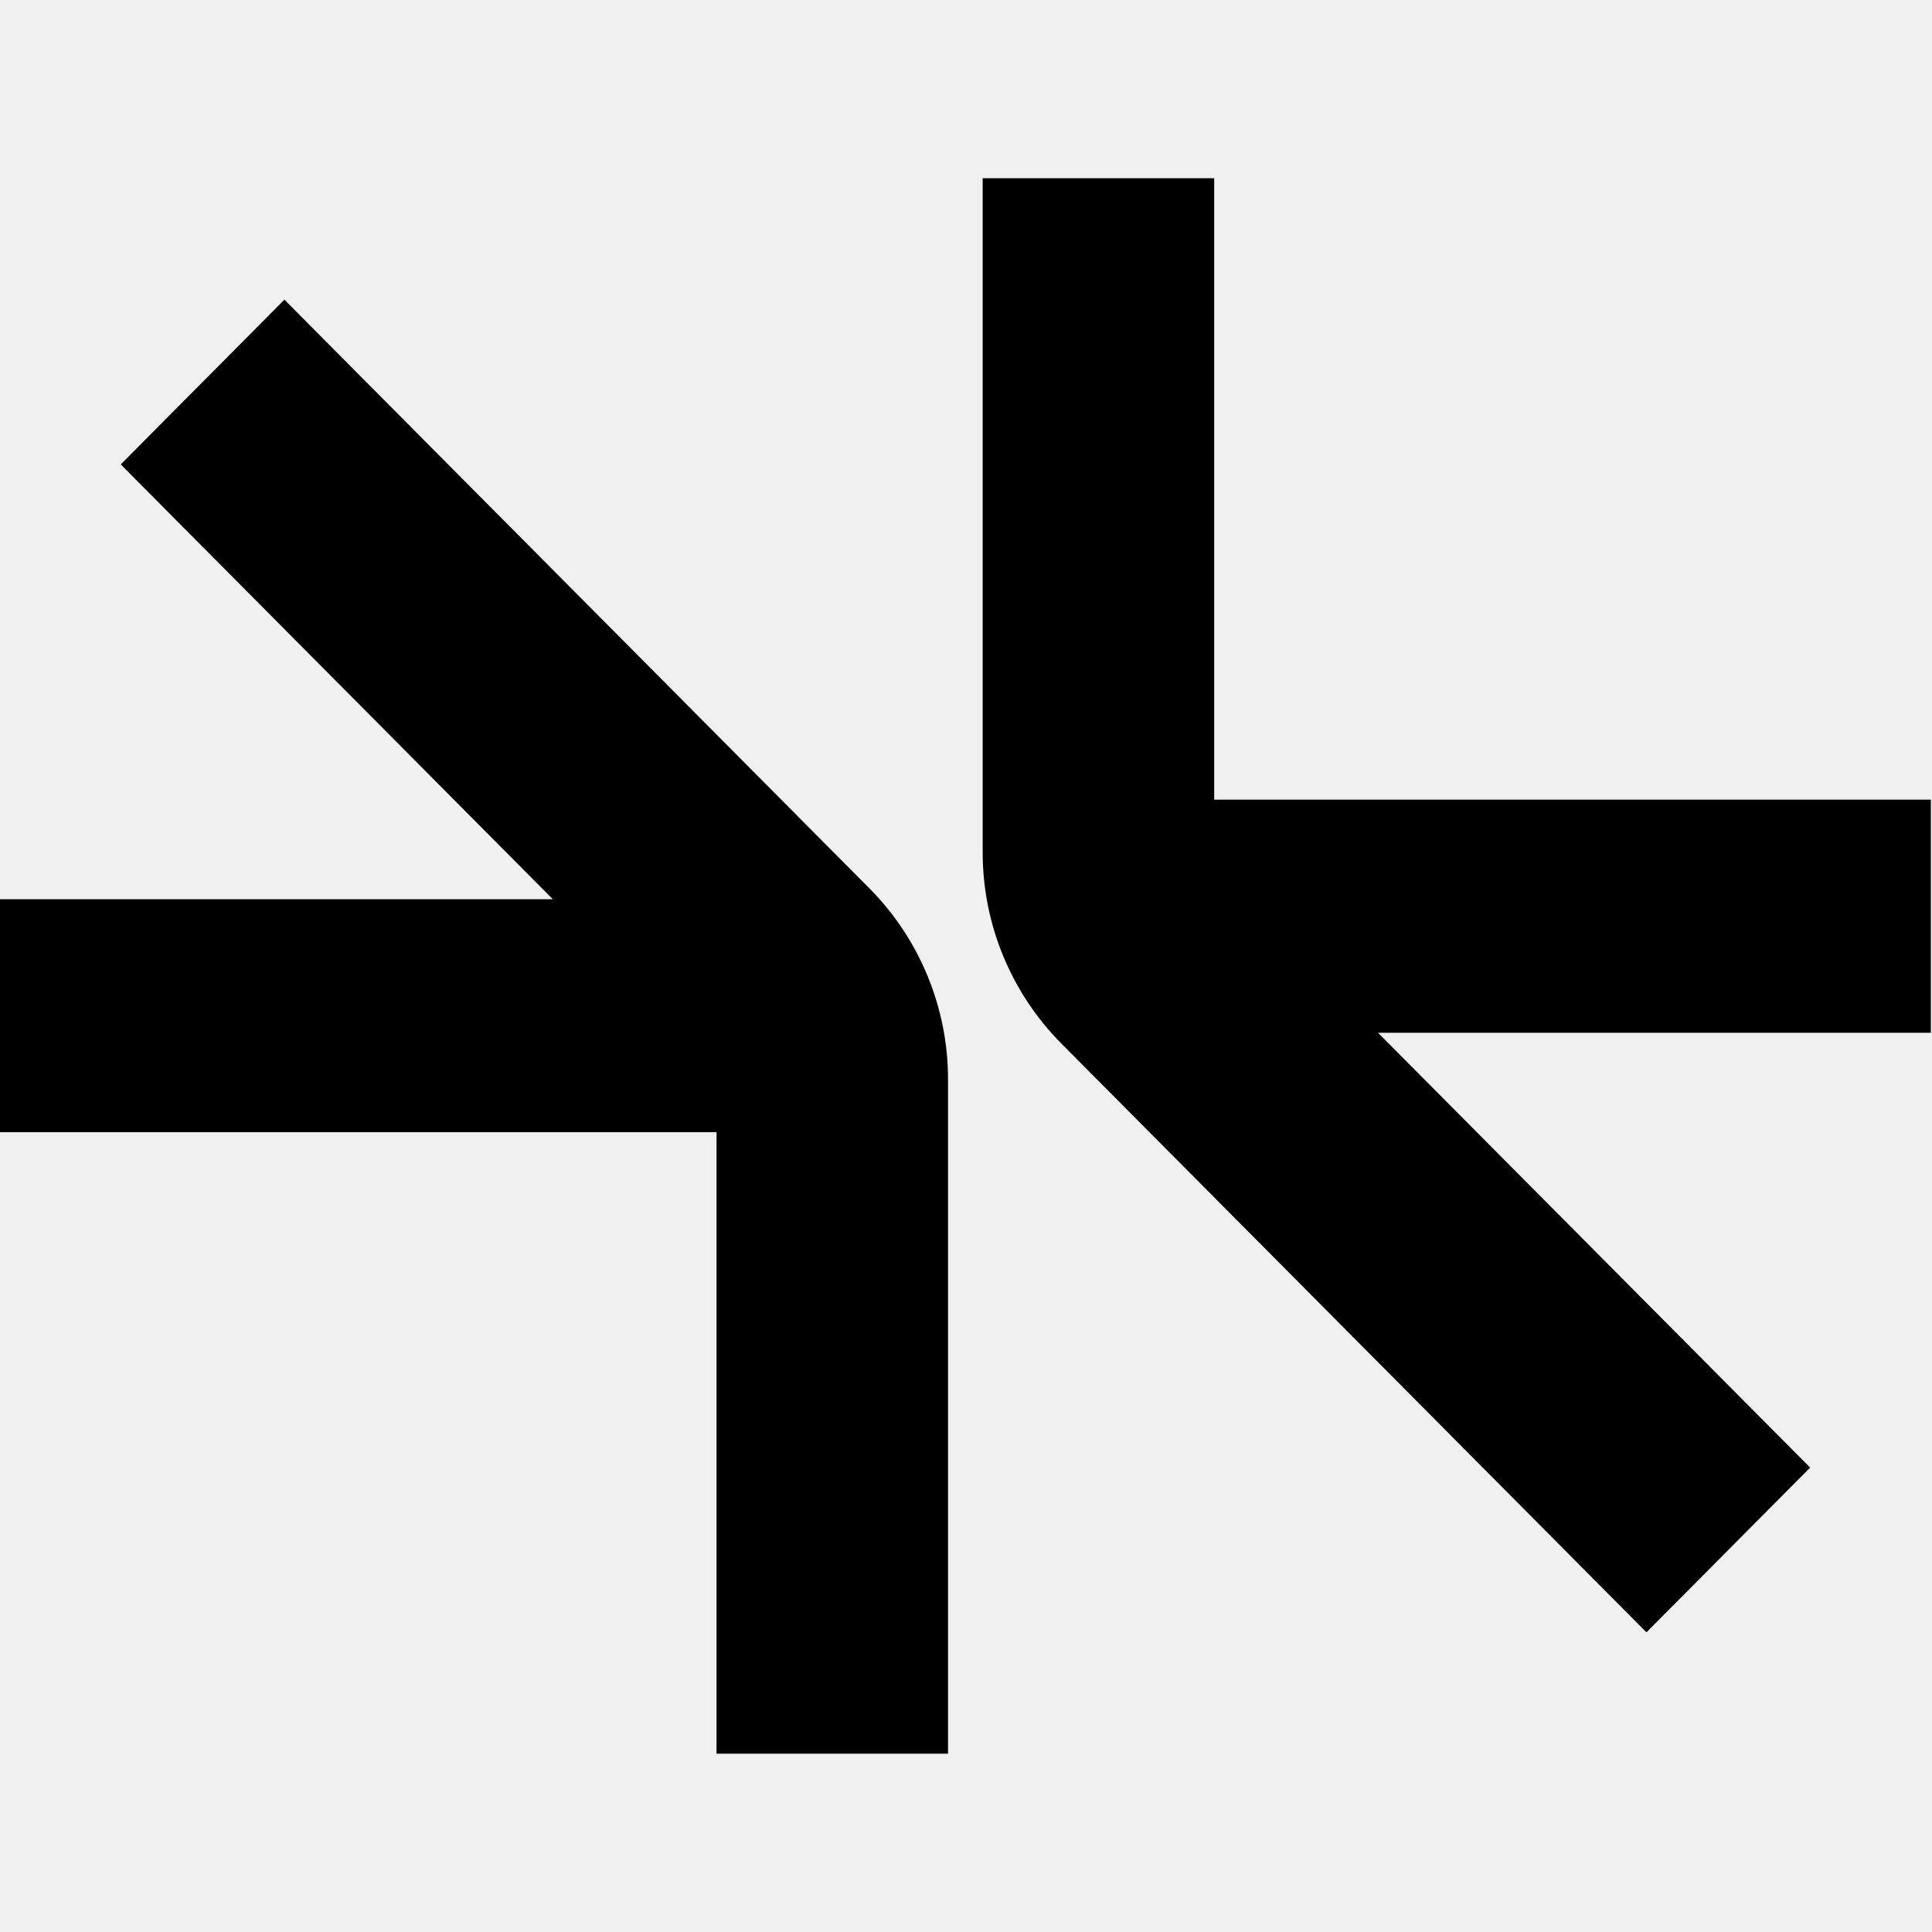
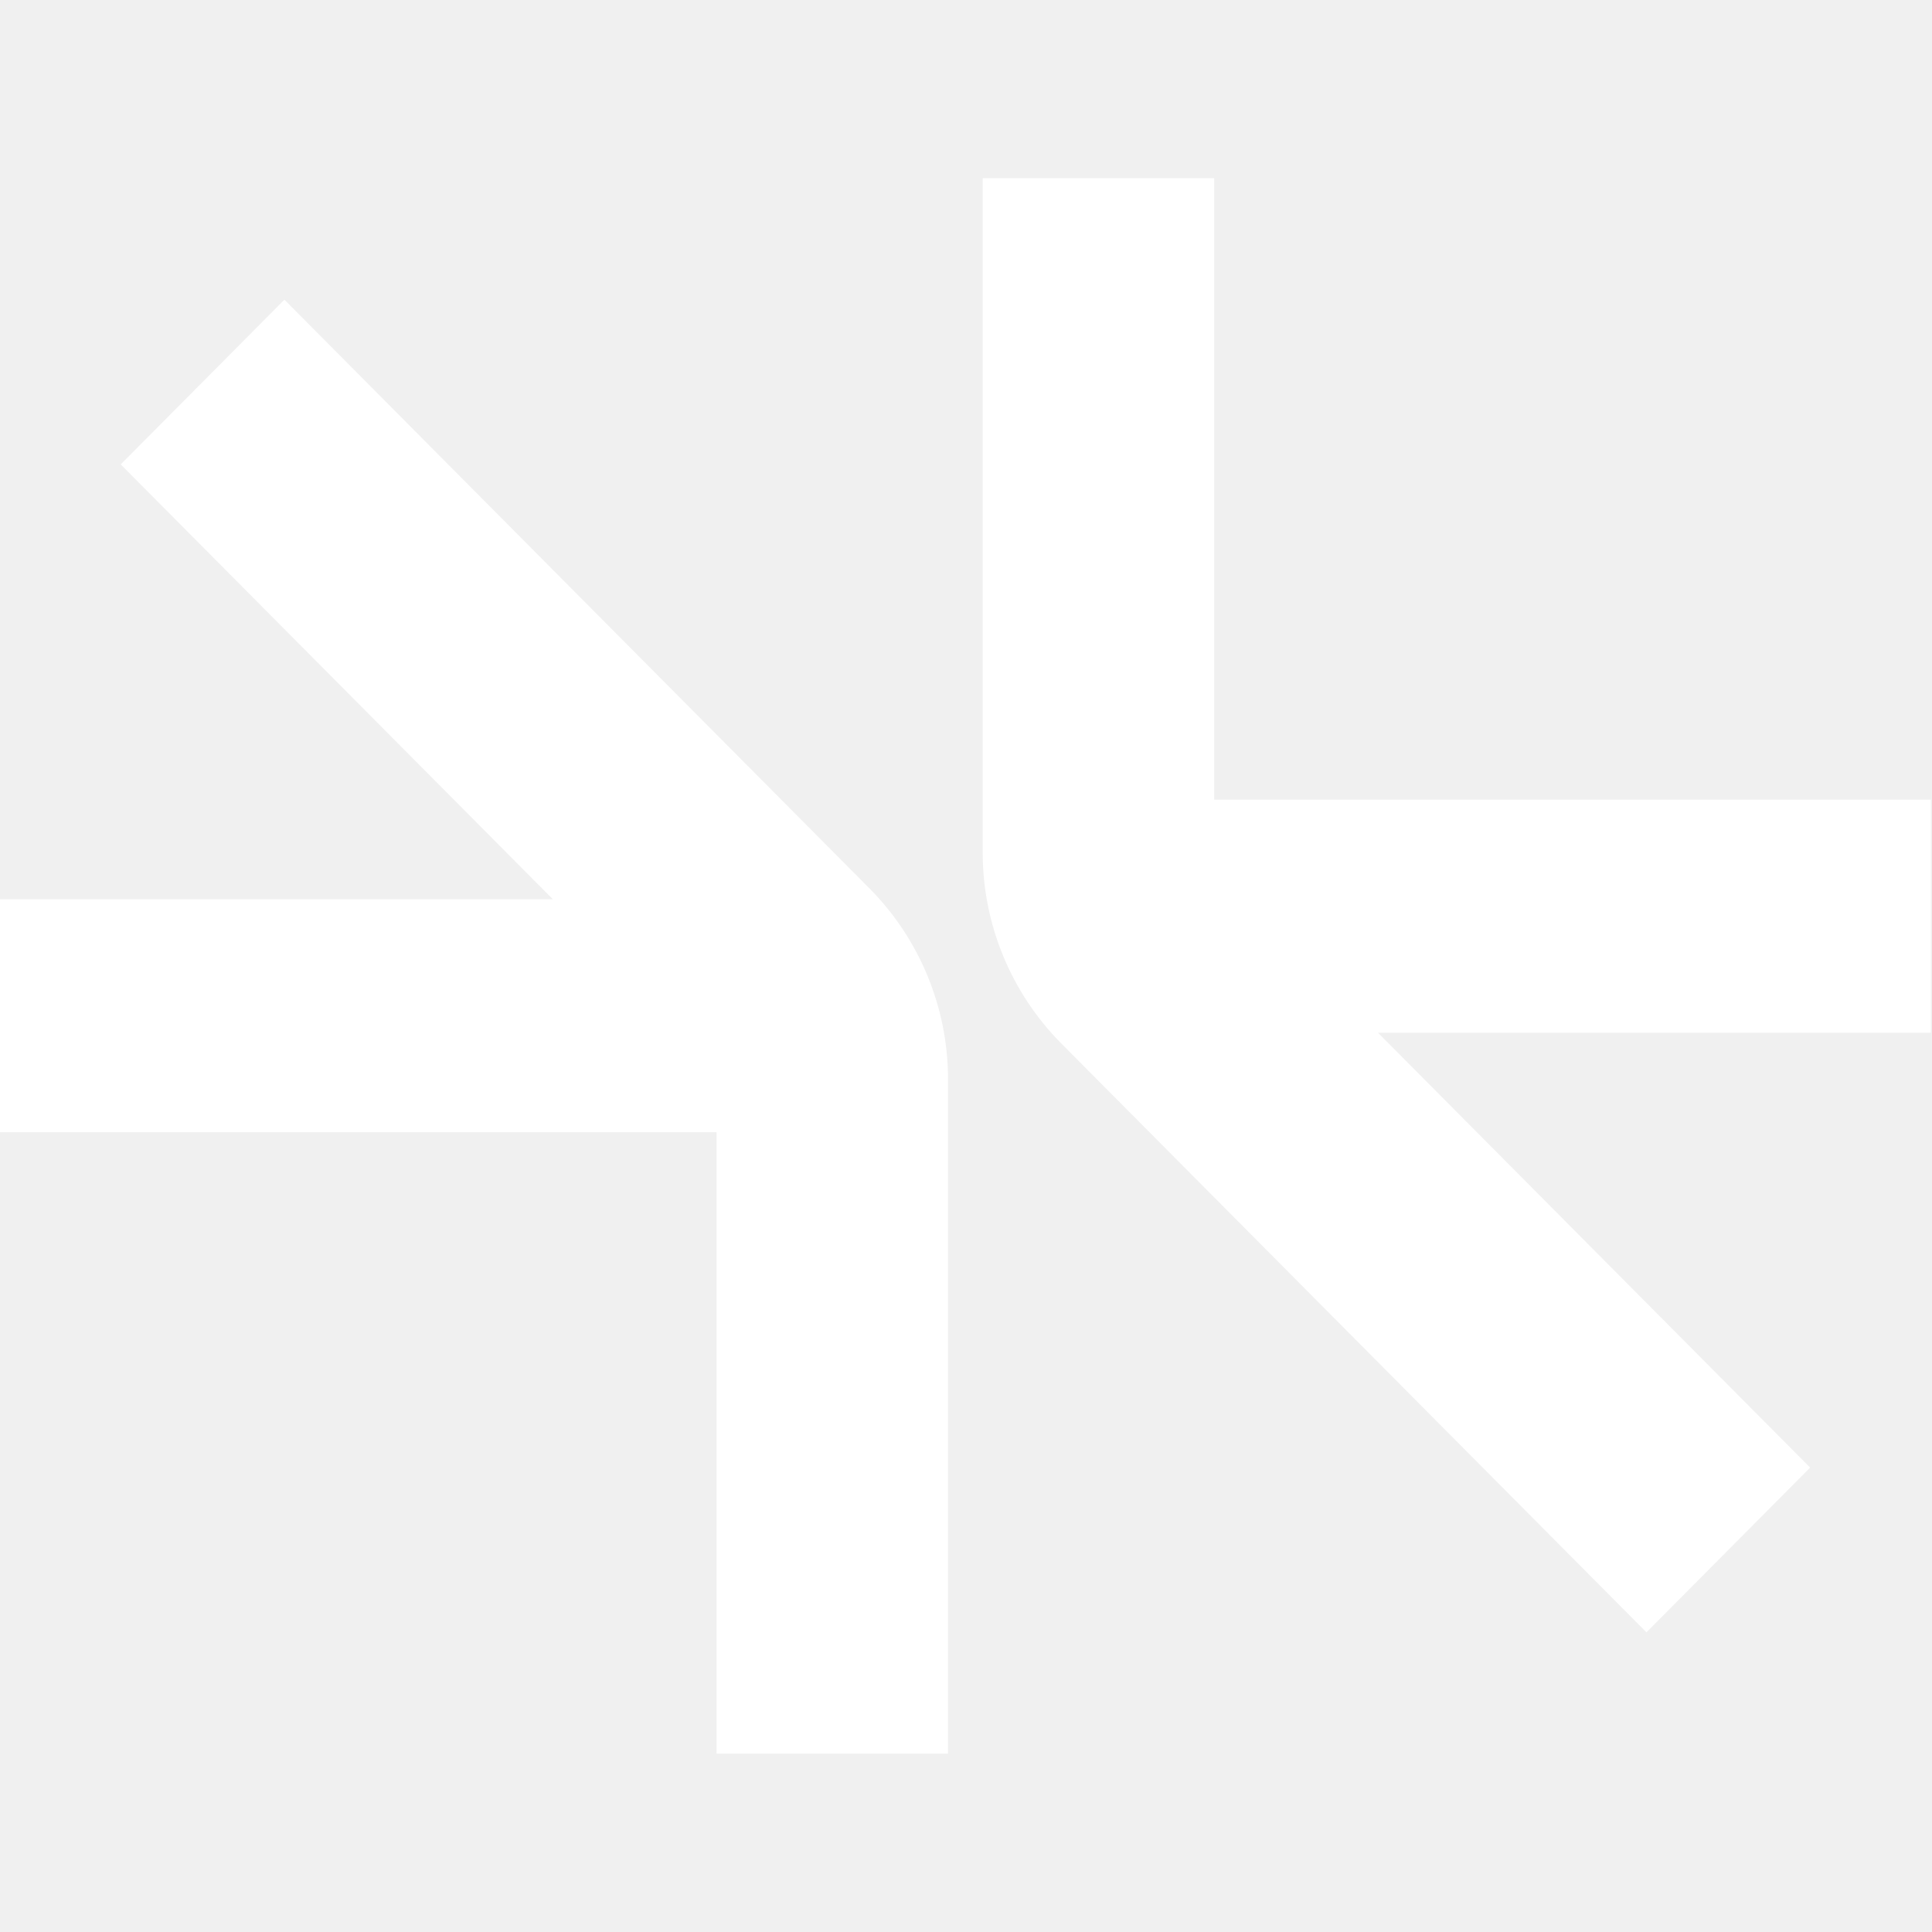
- <svg xmlns="http://www.w3.org/2000/svg" viewBox="0 0 206 168" width="16" height="16" fill="currentColor">
+ <svg xmlns="http://www.w3.org/2000/svg" viewBox="0 0 206 168" width="16" height="16" fill="#FFFFFF">
  <path d="M205.864 66.263h-76.401V0h-24.684v71.897c0 7.636 3.021 14.97 8.391 20.373l62.383 62.777 17.454-17.564-46.076-46.365h58.948v-24.84l-.015-.015ZM12.872 30.517l46.075 46.365H0v24.84h76.4v66.264h24.685V96.089c0-7.637-3.021-14.97-8.39-20.374l-62.37-62.762-17.453 17.564Z" />
</svg>
